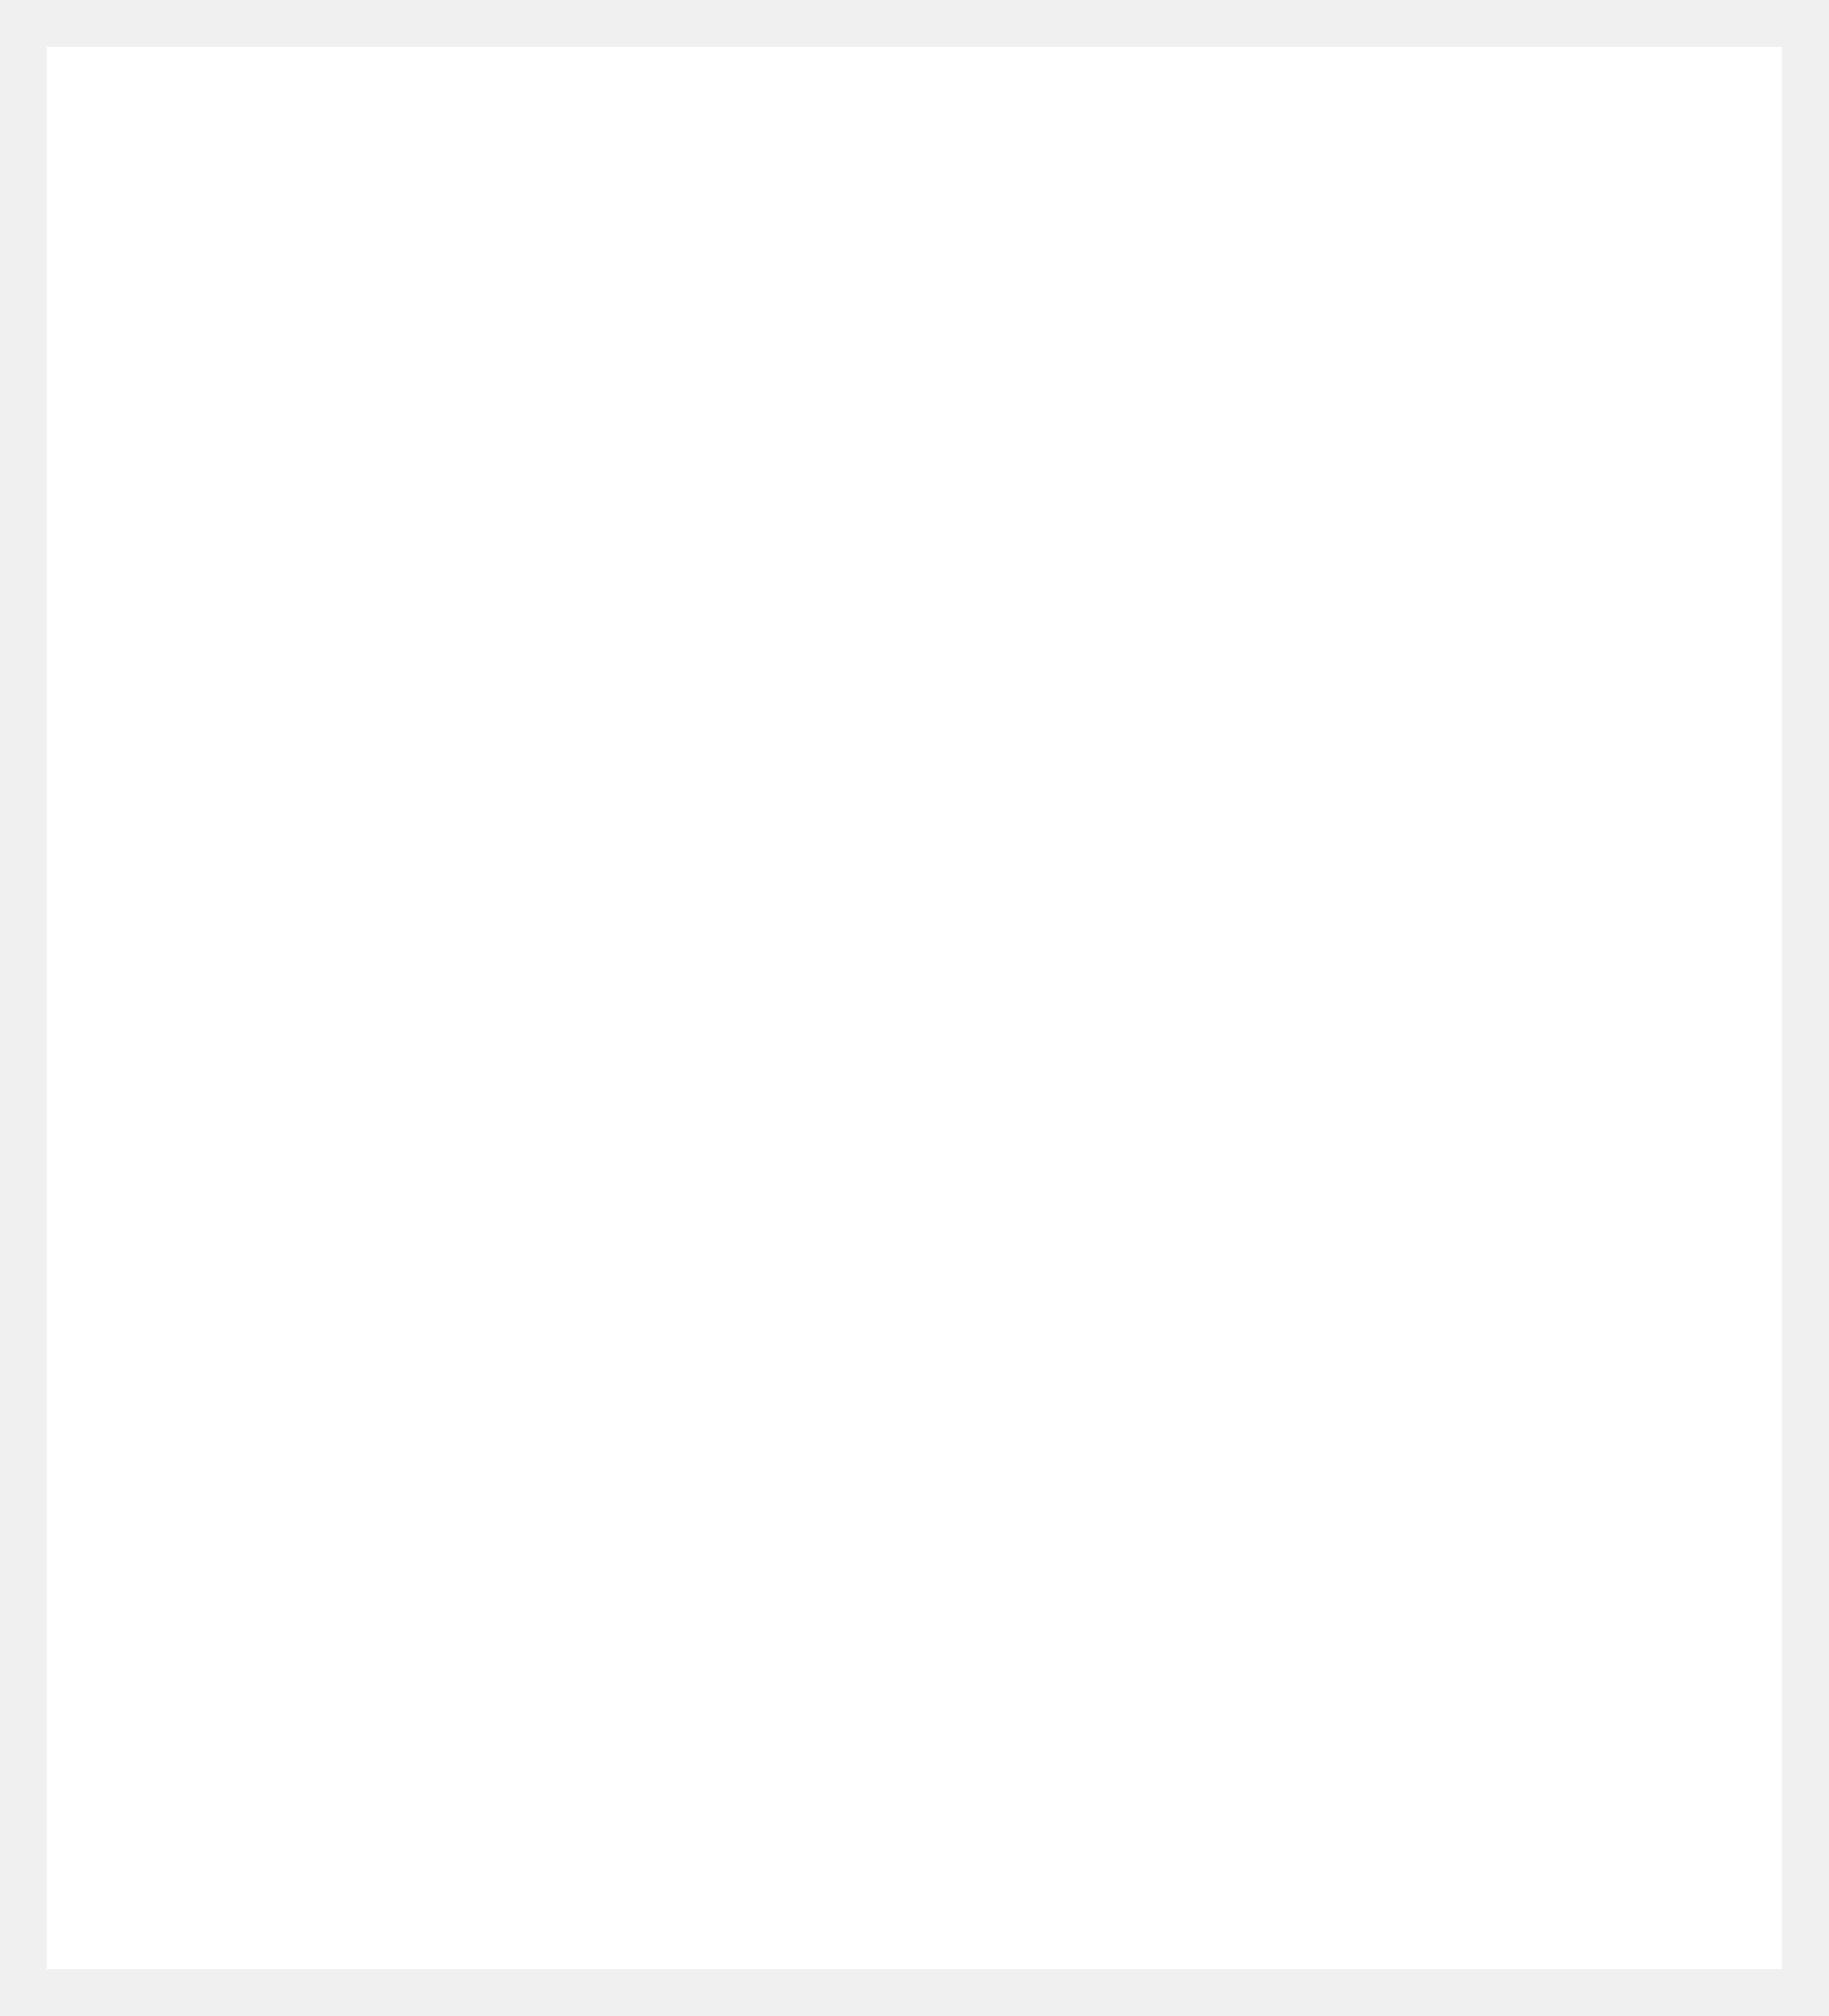
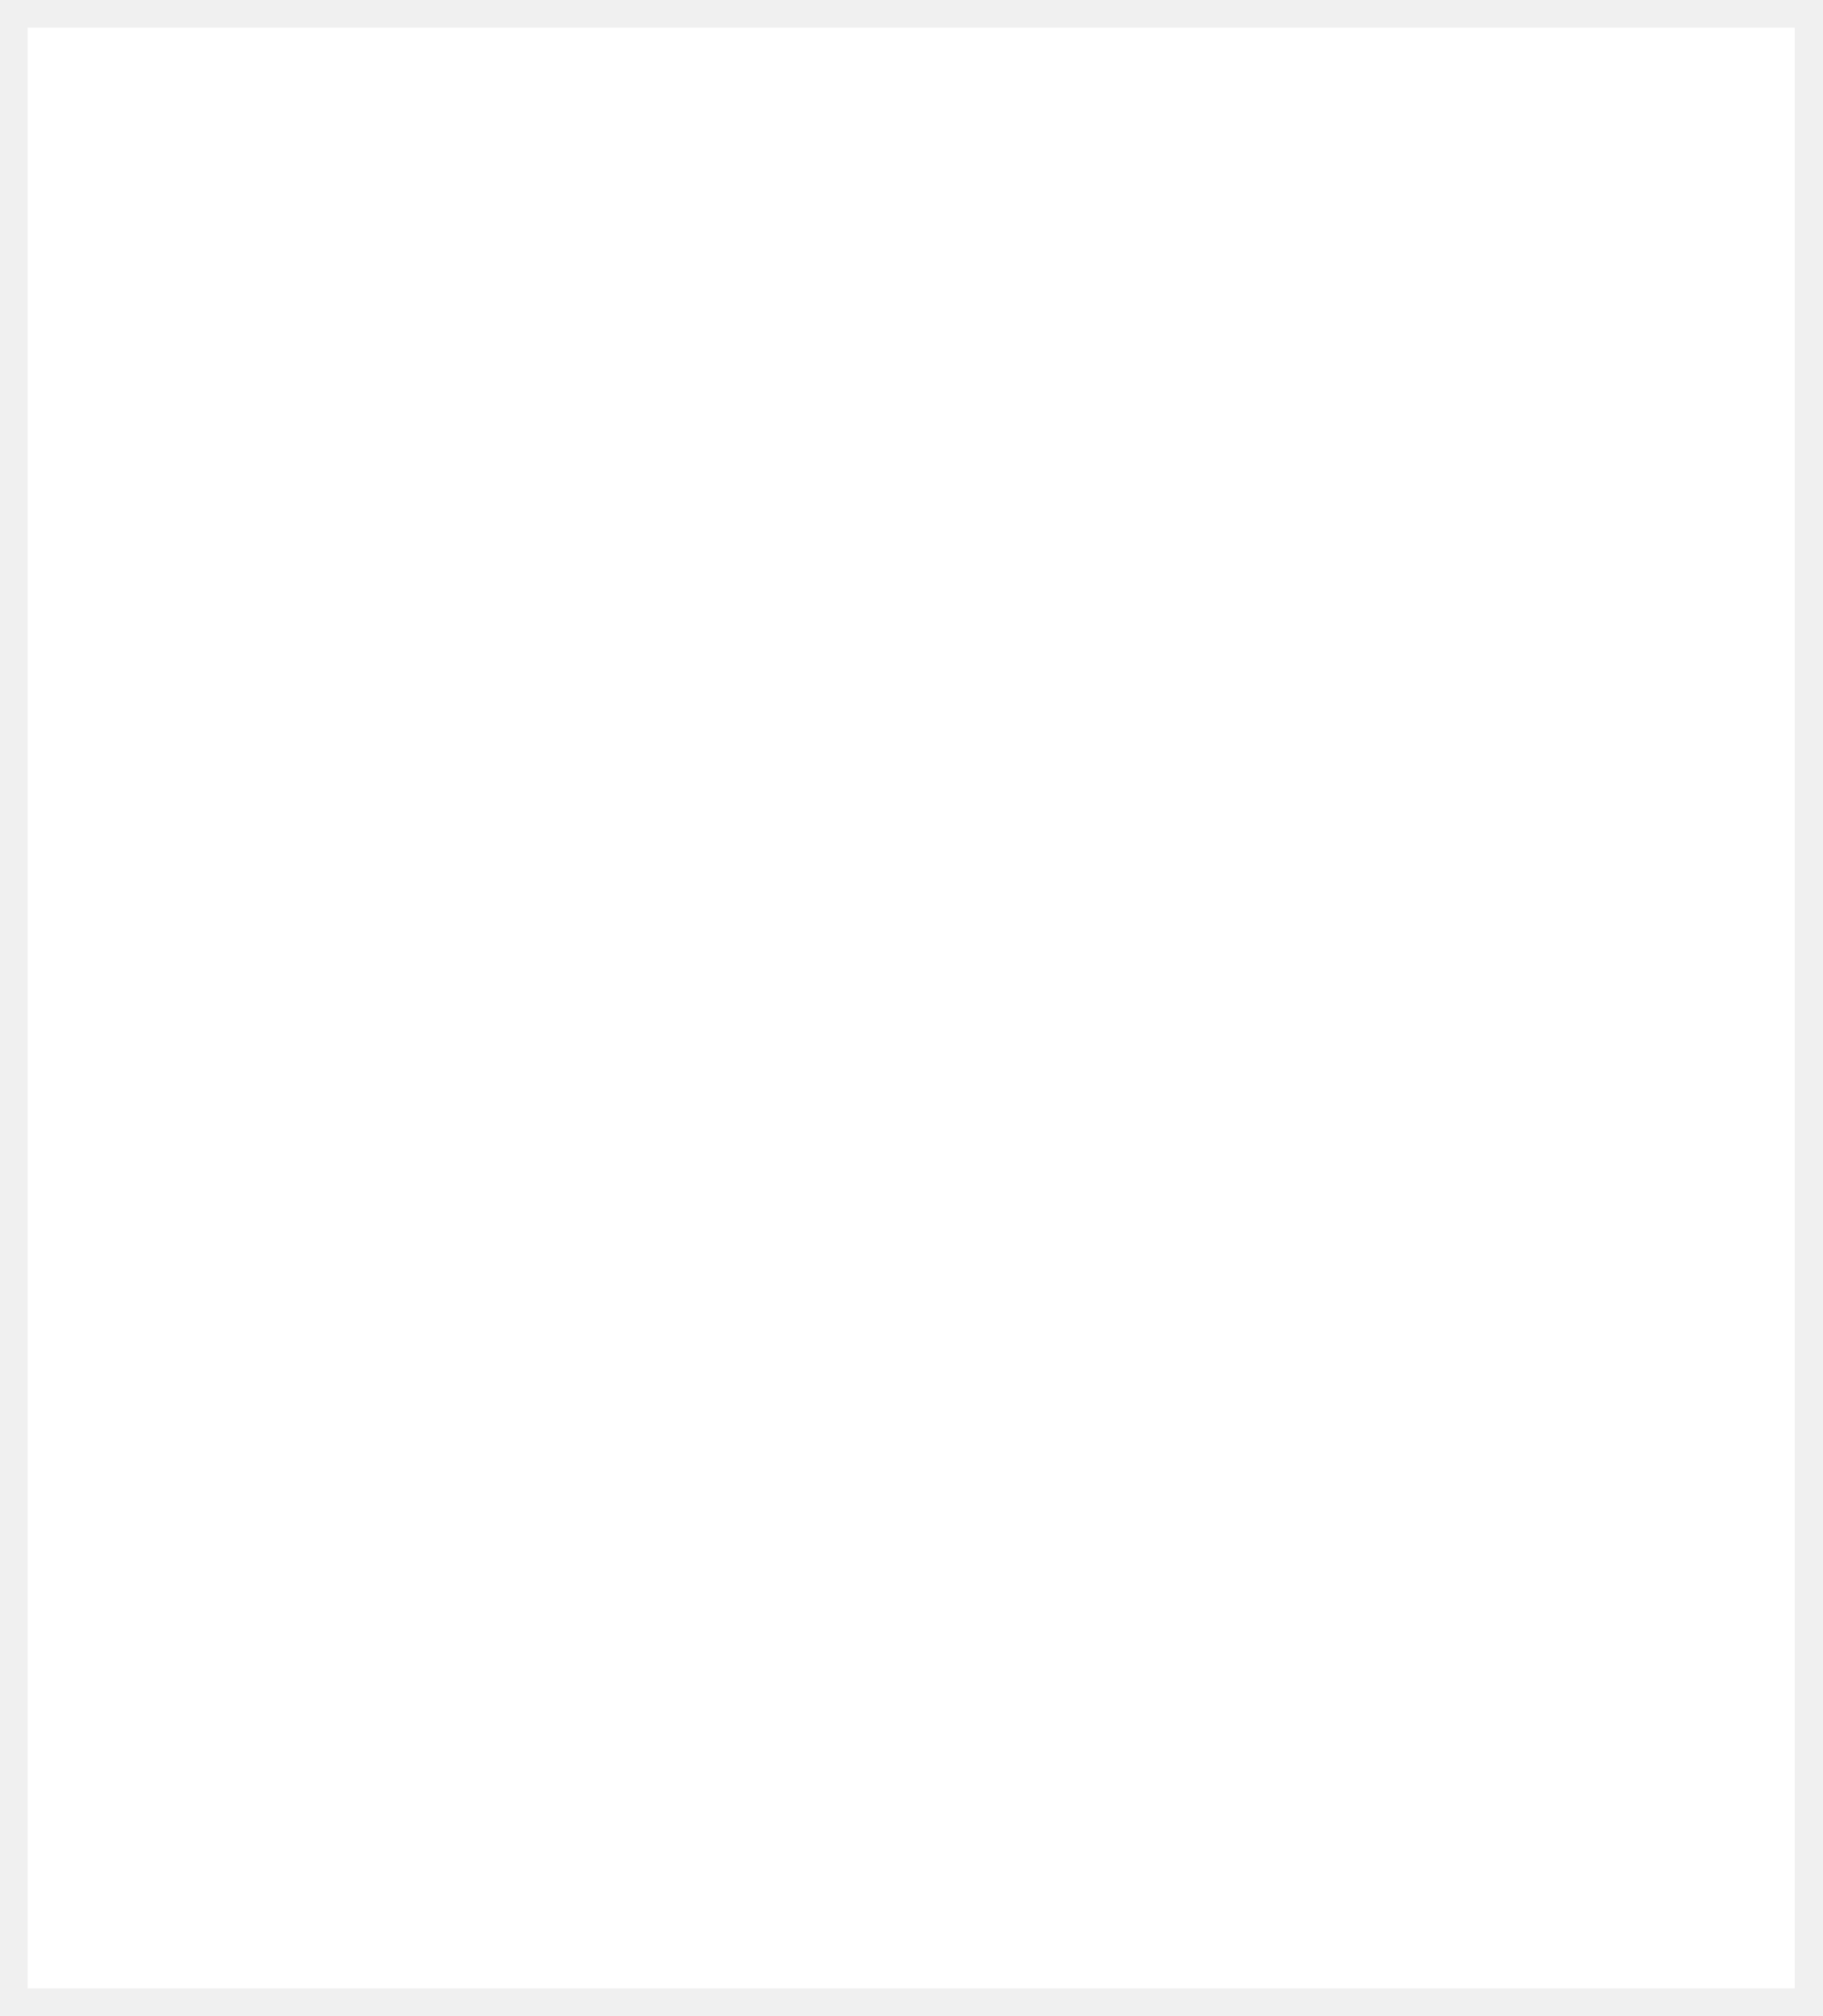
- <svg xmlns="http://www.w3.org/2000/svg" version="1.1" width="39px" height="43px">
-   <g transform="matrix(1 0 0 1 -321 -730 )">
-     <path d="M 322 731  L 359 731  L 359 772  L 322 772  L 322 731  Z " fill-rule="nonzero" fill="#ffffff" stroke="none" />
+ <svg xmlns="http://www.w3.org/2000/svg" version="1.1" width="66px" height="73px">
+   <g transform="matrix(1 0 0 1 -298 -599 )">
+     <path d="M 299 600  L 363 600  L 363 671  L 299 671  L 299 600  Z " fill-rule="nonzero" fill="#ffffff" stroke="none" />
  </g>
</svg>
